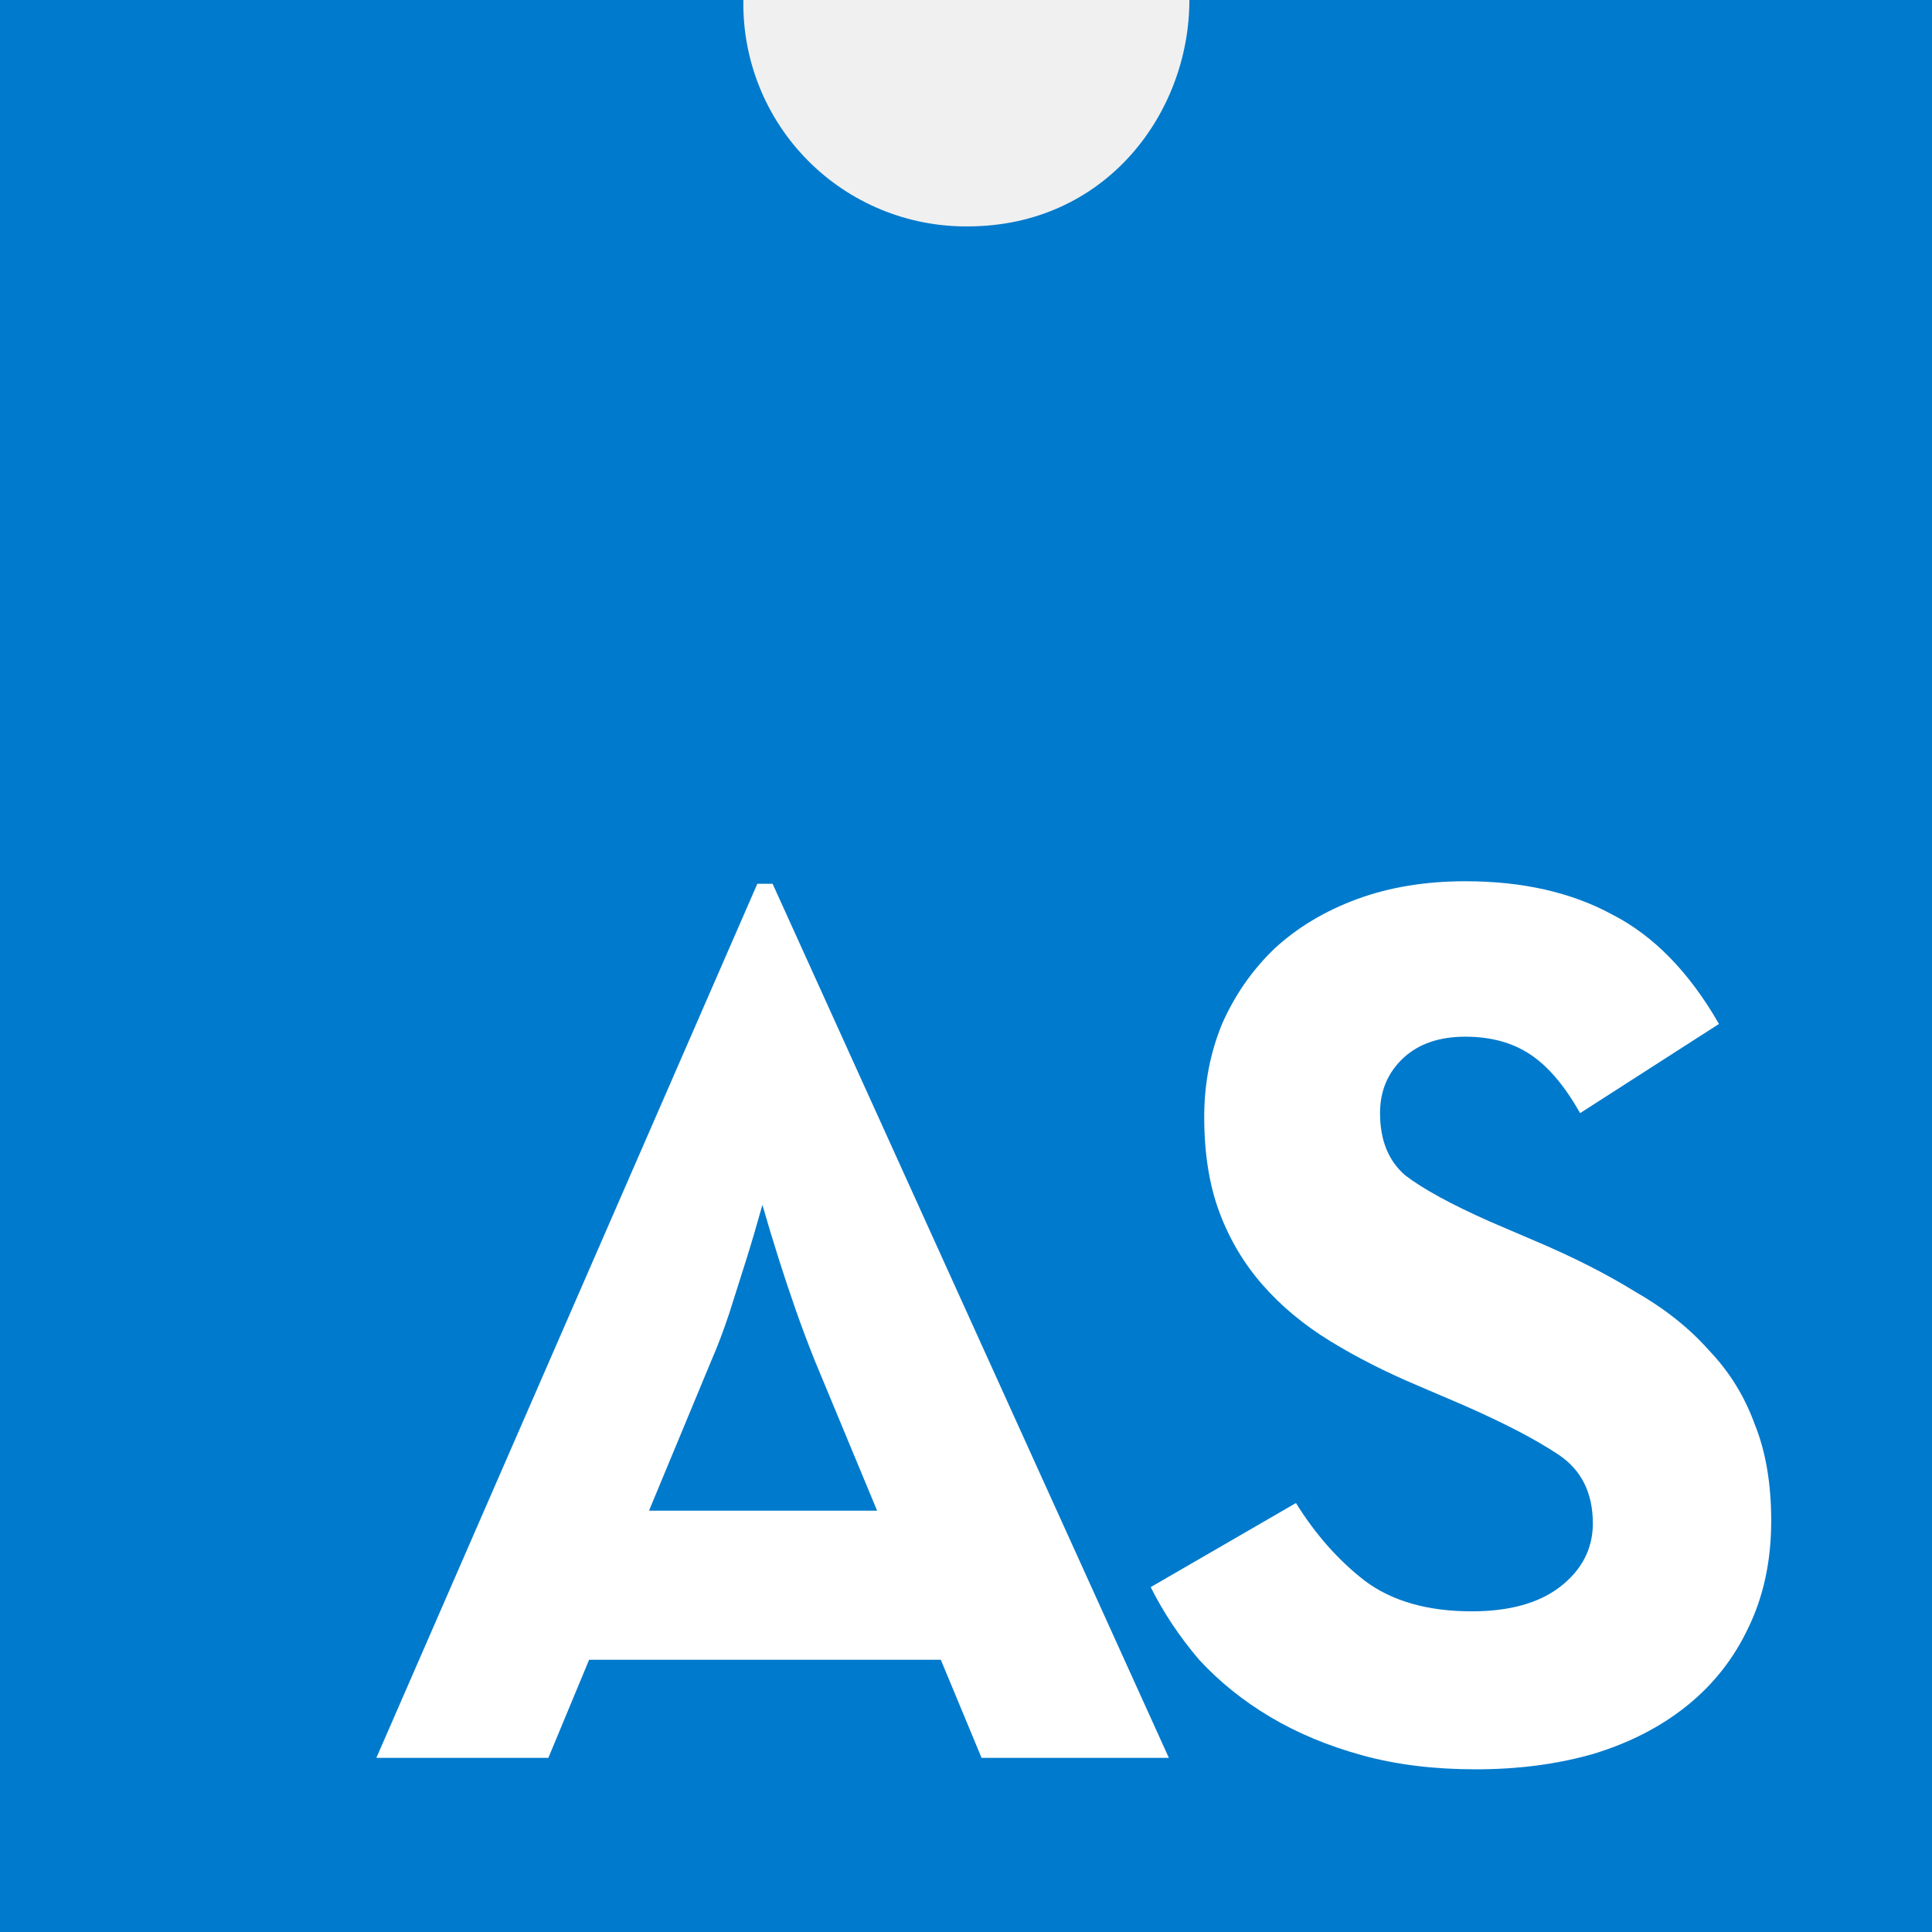
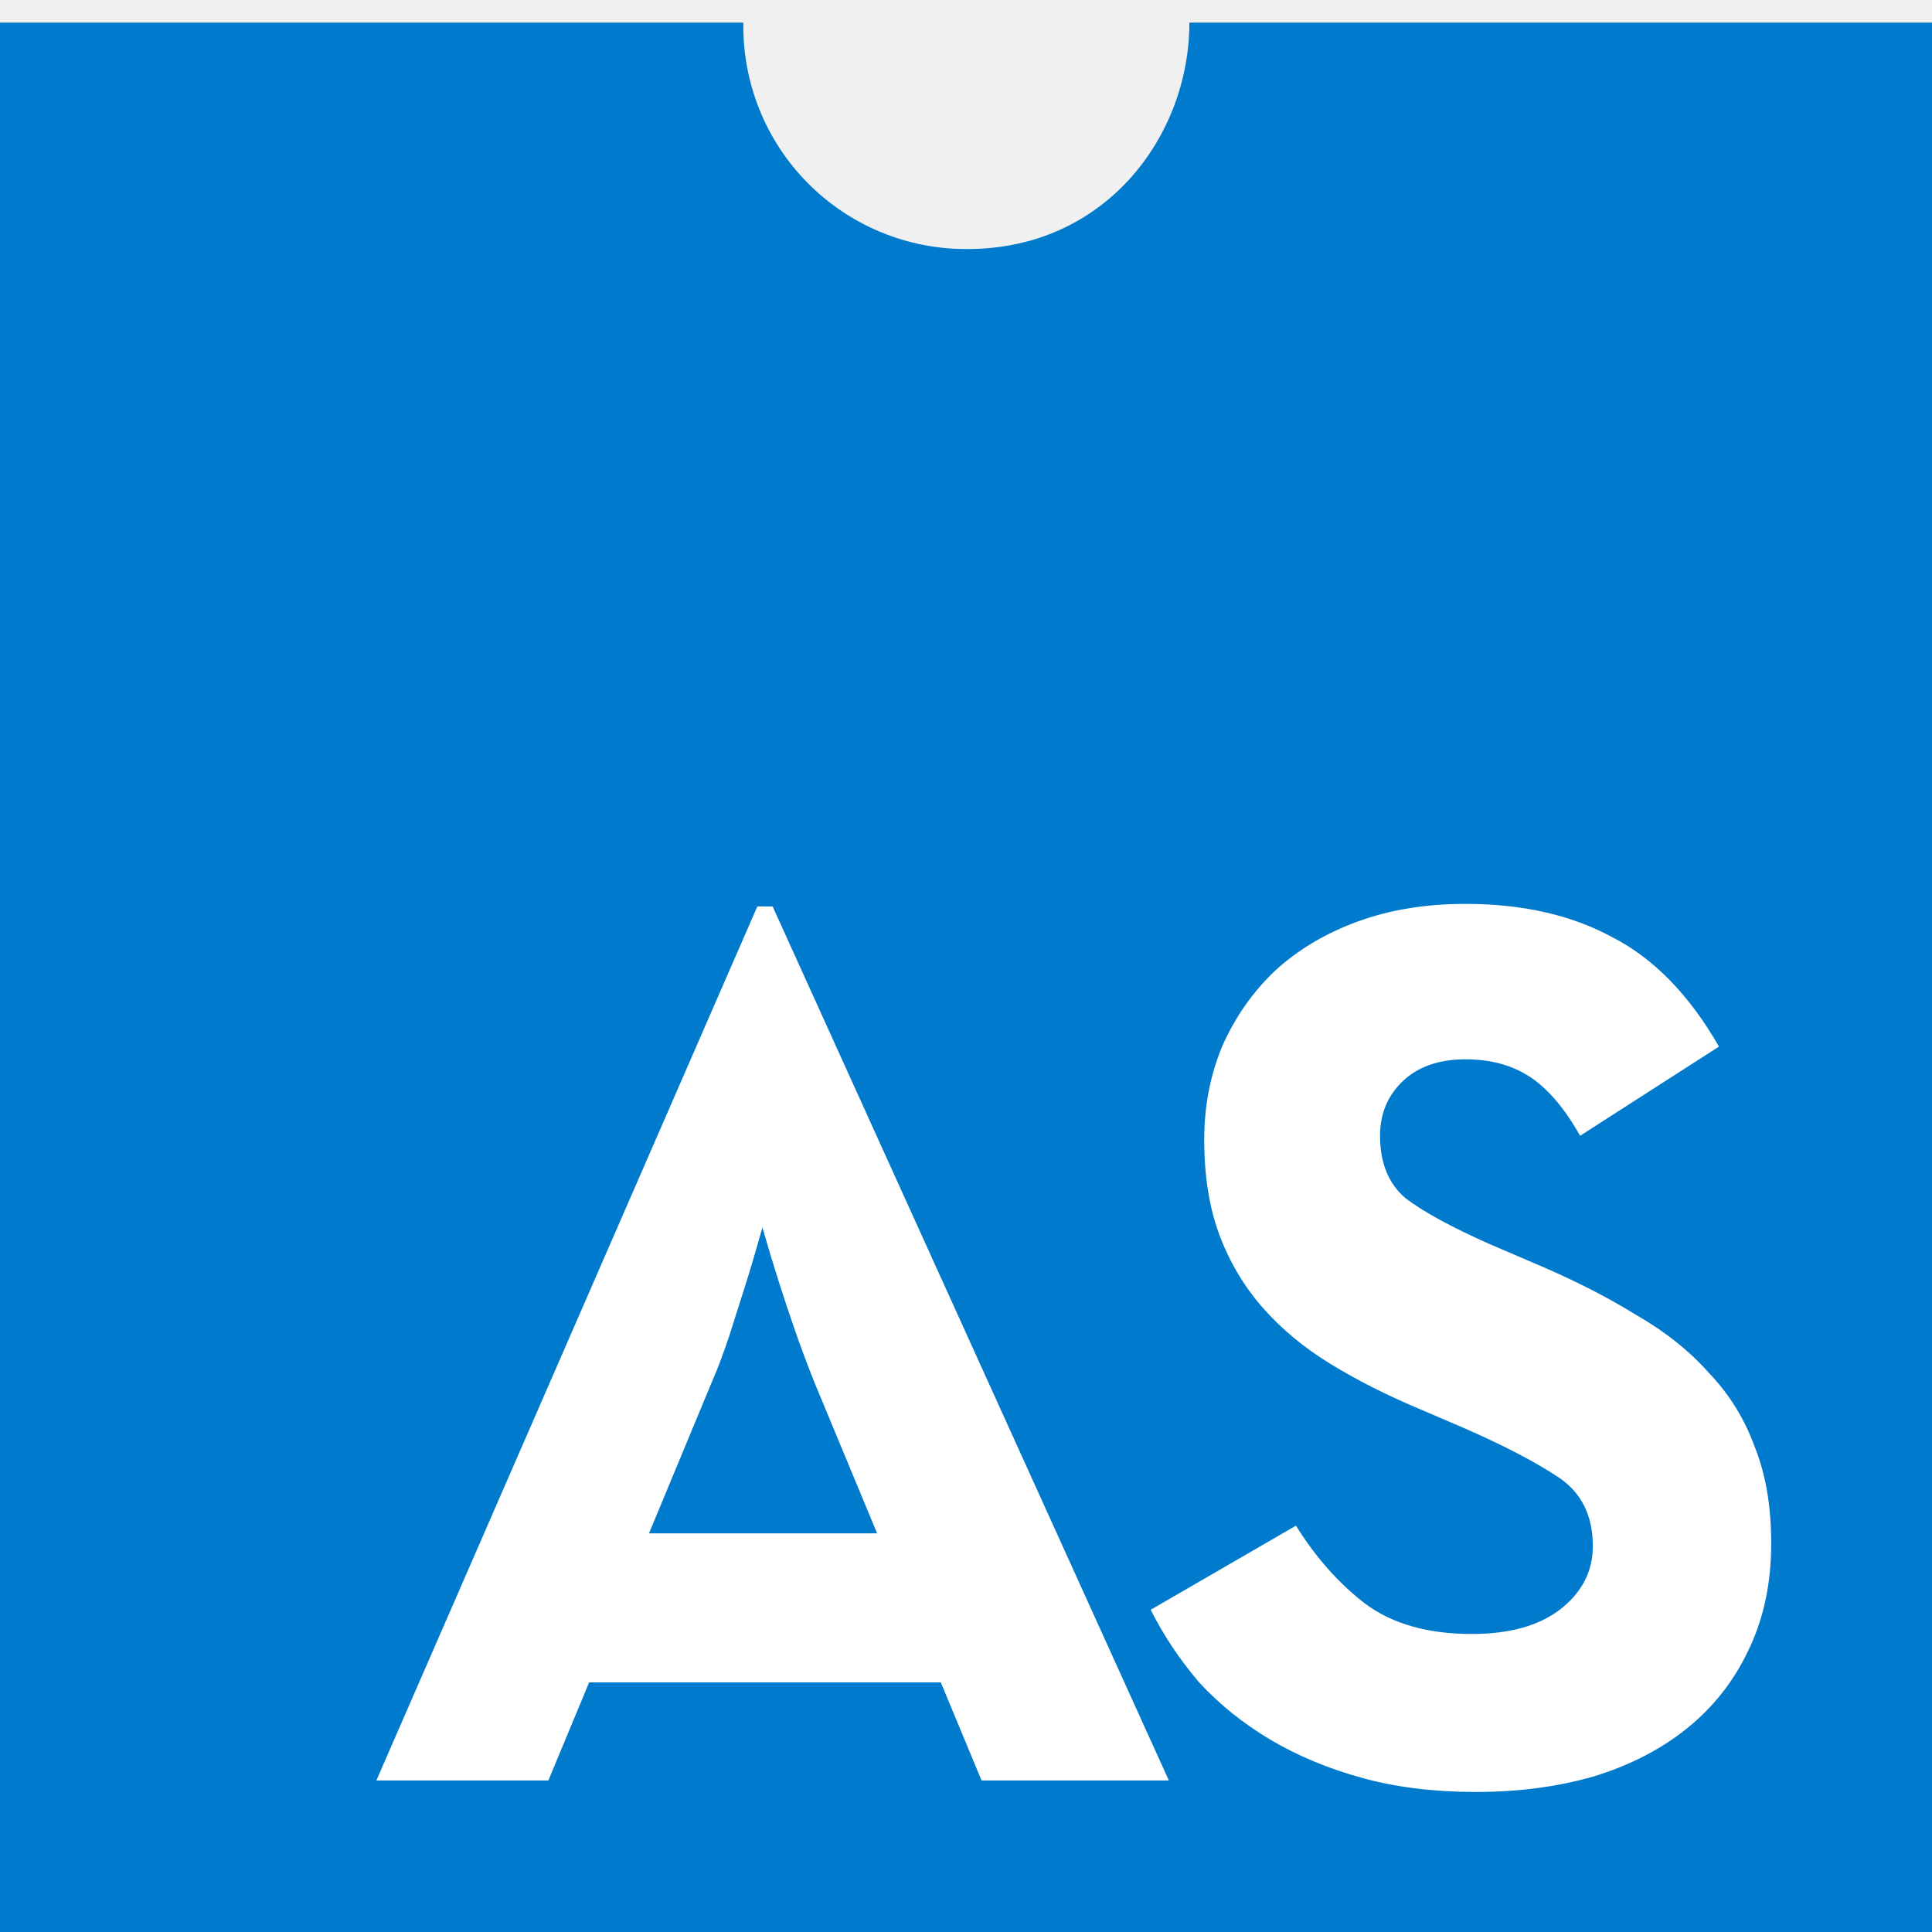
- <svg xmlns="http://www.w3.org/2000/svg" viewBox="0 0 256 256">
+ <svg xmlns="http://www.w3.org/2000/svg" viewBox="0 -3 256 256">
  <path d="M0 0v256h256V0h-98.4c0 15-11.1 30-29.4 30A29.5 29.5 0 0 1 98.5 0z" fill="#007acc" />
  <path d="M100.35 117.107h2.025l52.506 115.818h-24.818l-5.402-13H78.063l-5.402 13H49.869zm15.87 83.065-8.274-19.922q-1.35-3.377-2.532-6.753-1.182-3.377-2.195-6.585-1.182-3.714-2.195-7.26-1.181 4.222-2.194 7.43-1.013 3.207-2.195 6.921-1.182 3.546-2.364 6.247l-8.273 19.922zm79.306 34.273q-8.273 0-15.026-1.857-6.753-1.858-12.156-5.065-5.402-3.208-9.454-7.598-3.883-4.558-6.416-9.623l19.247-11.143q3.883 6.247 9.117 10.299 5.402 4.052 14.181 4.052 7.429 0 11.65-3.208 4.39-3.377 4.39-8.442 0-6.077-4.56-9.116-4.558-3.04-12.661-6.585l-5.91-2.532q-6.415-2.702-11.649-5.91-5.234-3.207-8.948-7.428-3.714-4.22-5.74-9.623-2.026-5.403-2.026-12.663 0-6.584 2.364-12.324 2.532-5.74 6.922-9.961 4.558-4.22 10.974-6.585 6.415-2.363 14.35-2.363 11.312 0 19.416 4.39 8.272 4.22 14.182 14.519l-18.403 11.818q-3.039-5.403-6.584-7.766-3.546-2.364-8.61-2.364-5.234 0-8.273 2.87-3.04 2.87-3.04 7.26 0 5.403 3.377 8.273 3.546 2.701 11.143 6.078l5.91 2.532q7.596 3.208 13.337 6.753 5.909 3.377 9.792 7.766 4.052 4.221 6.078 9.793 2.195 5.402 2.195 12.83 0 7.936-3.04 14.183-2.87 6.077-8.103 10.298-5.234 4.221-12.494 6.416-7.09 2.026-15.532 2.026z" fill="#fff" />
</svg>
